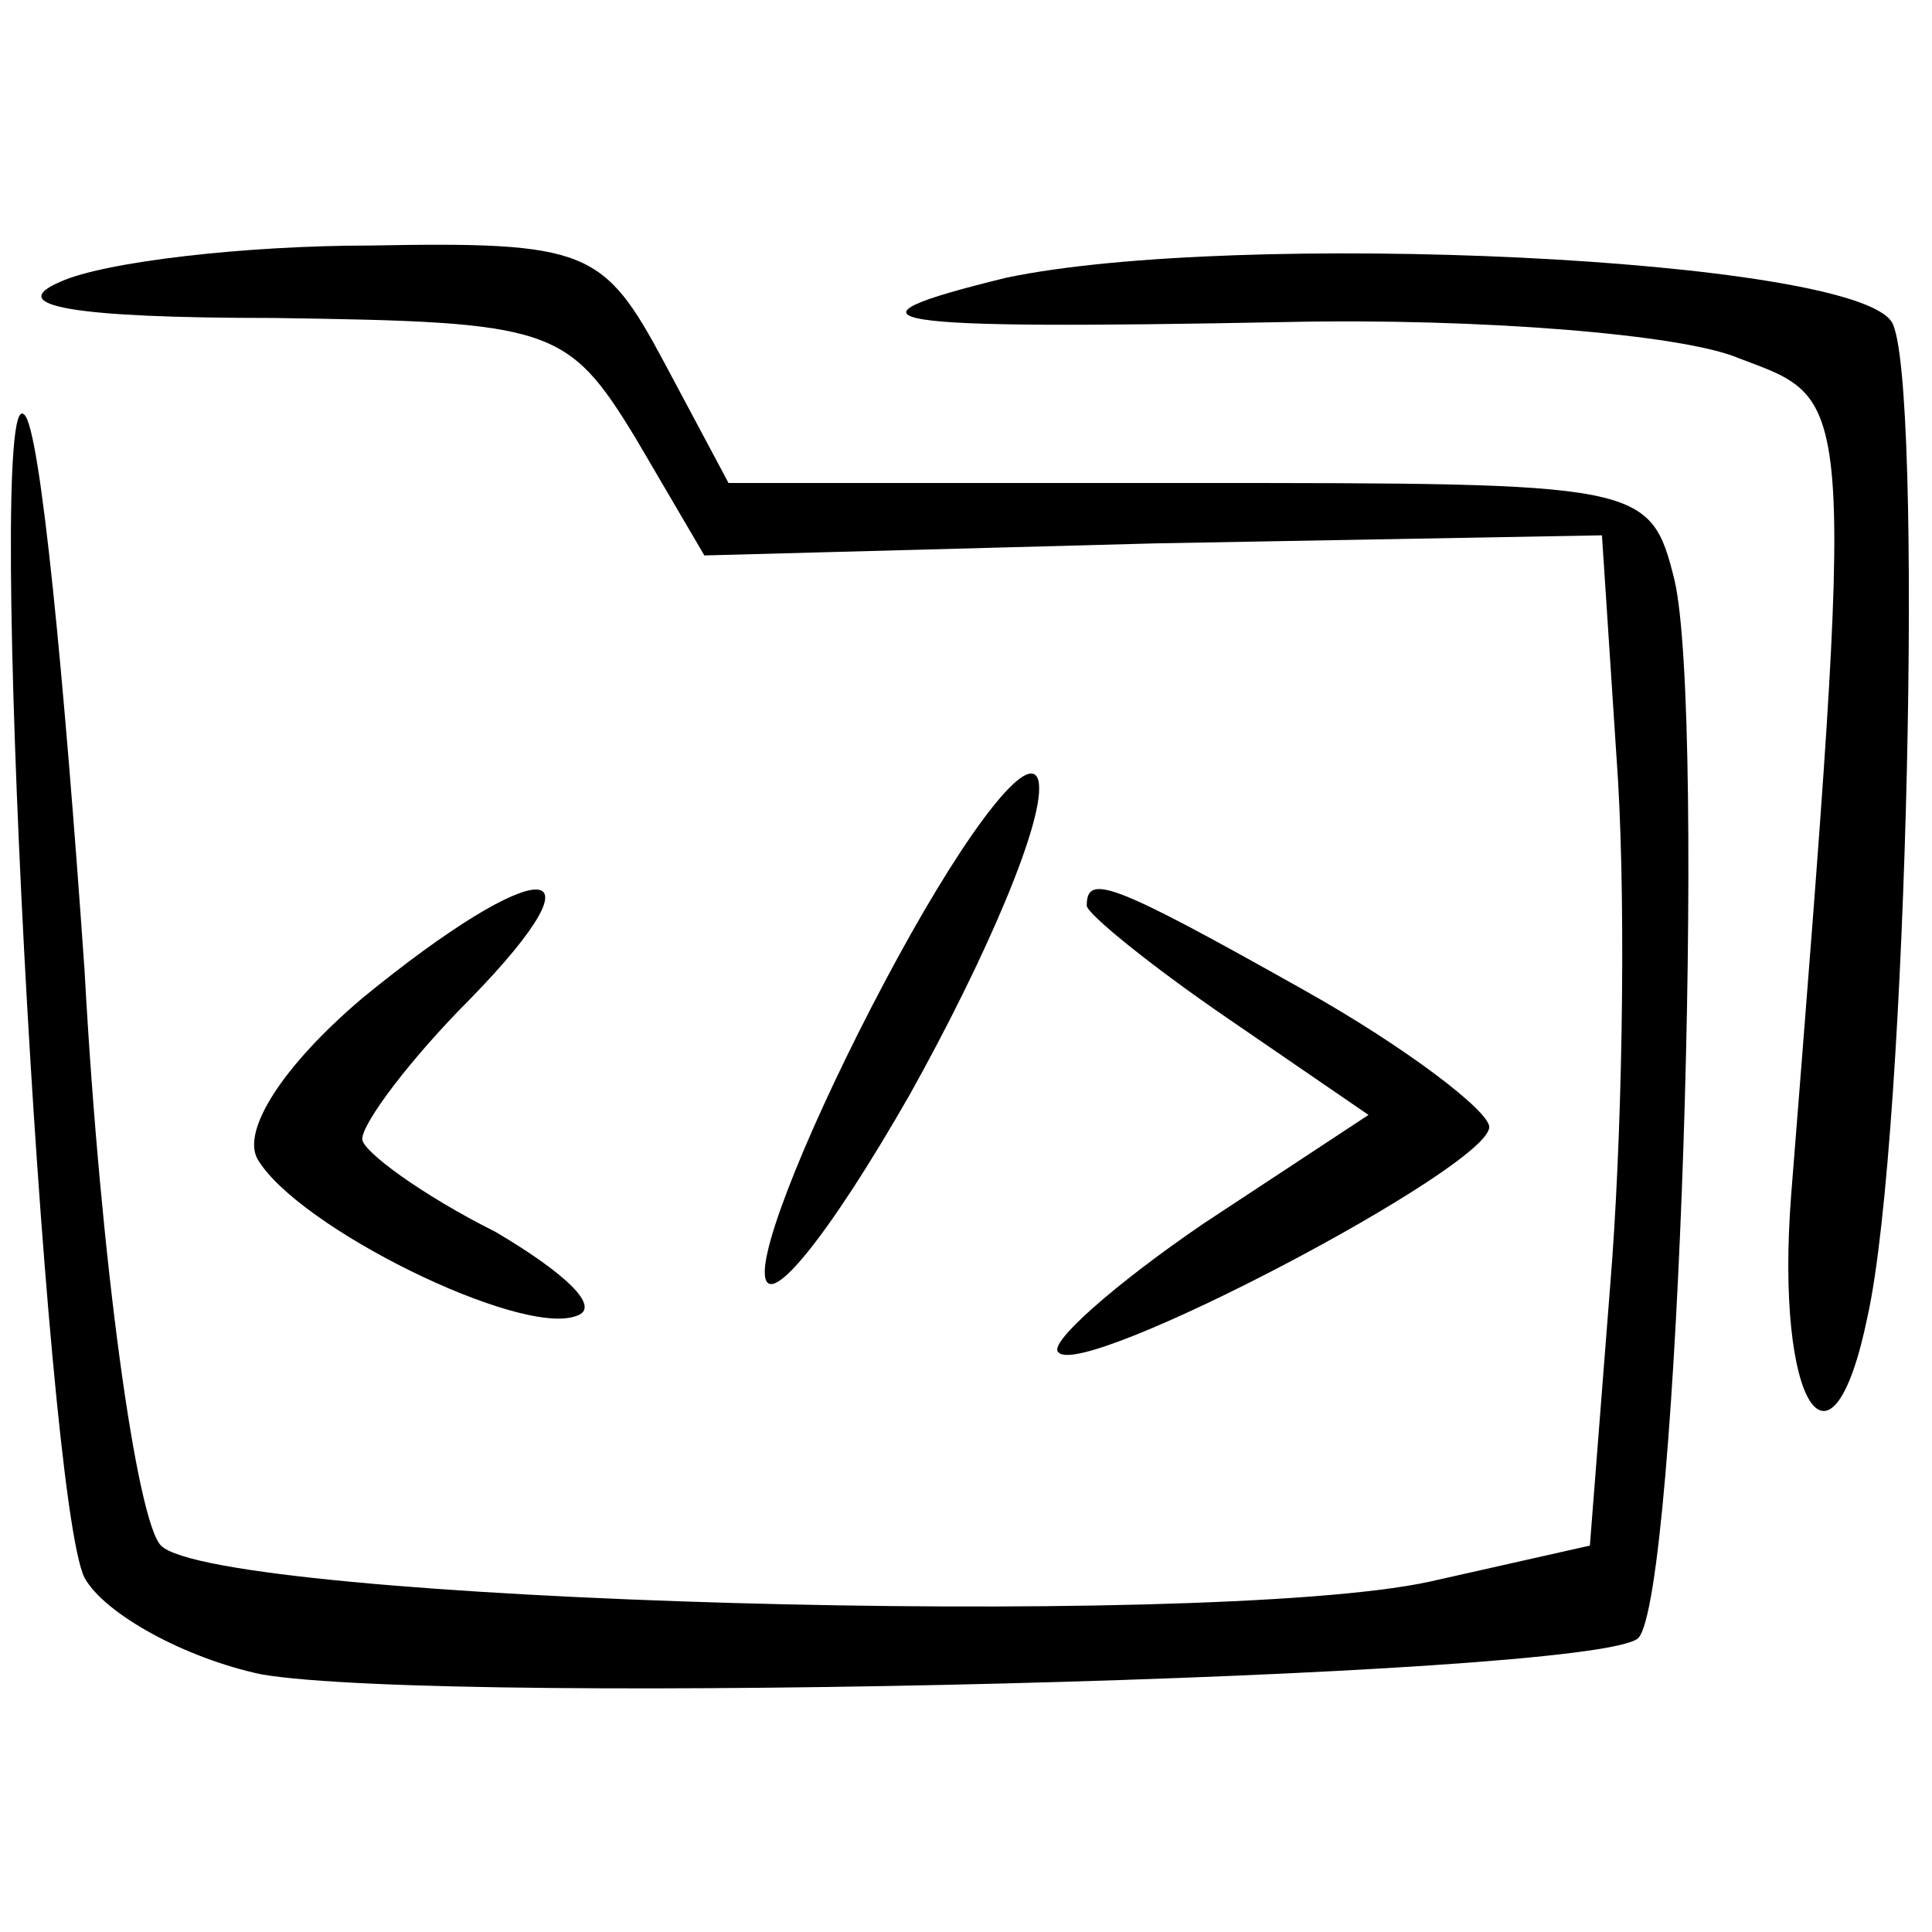
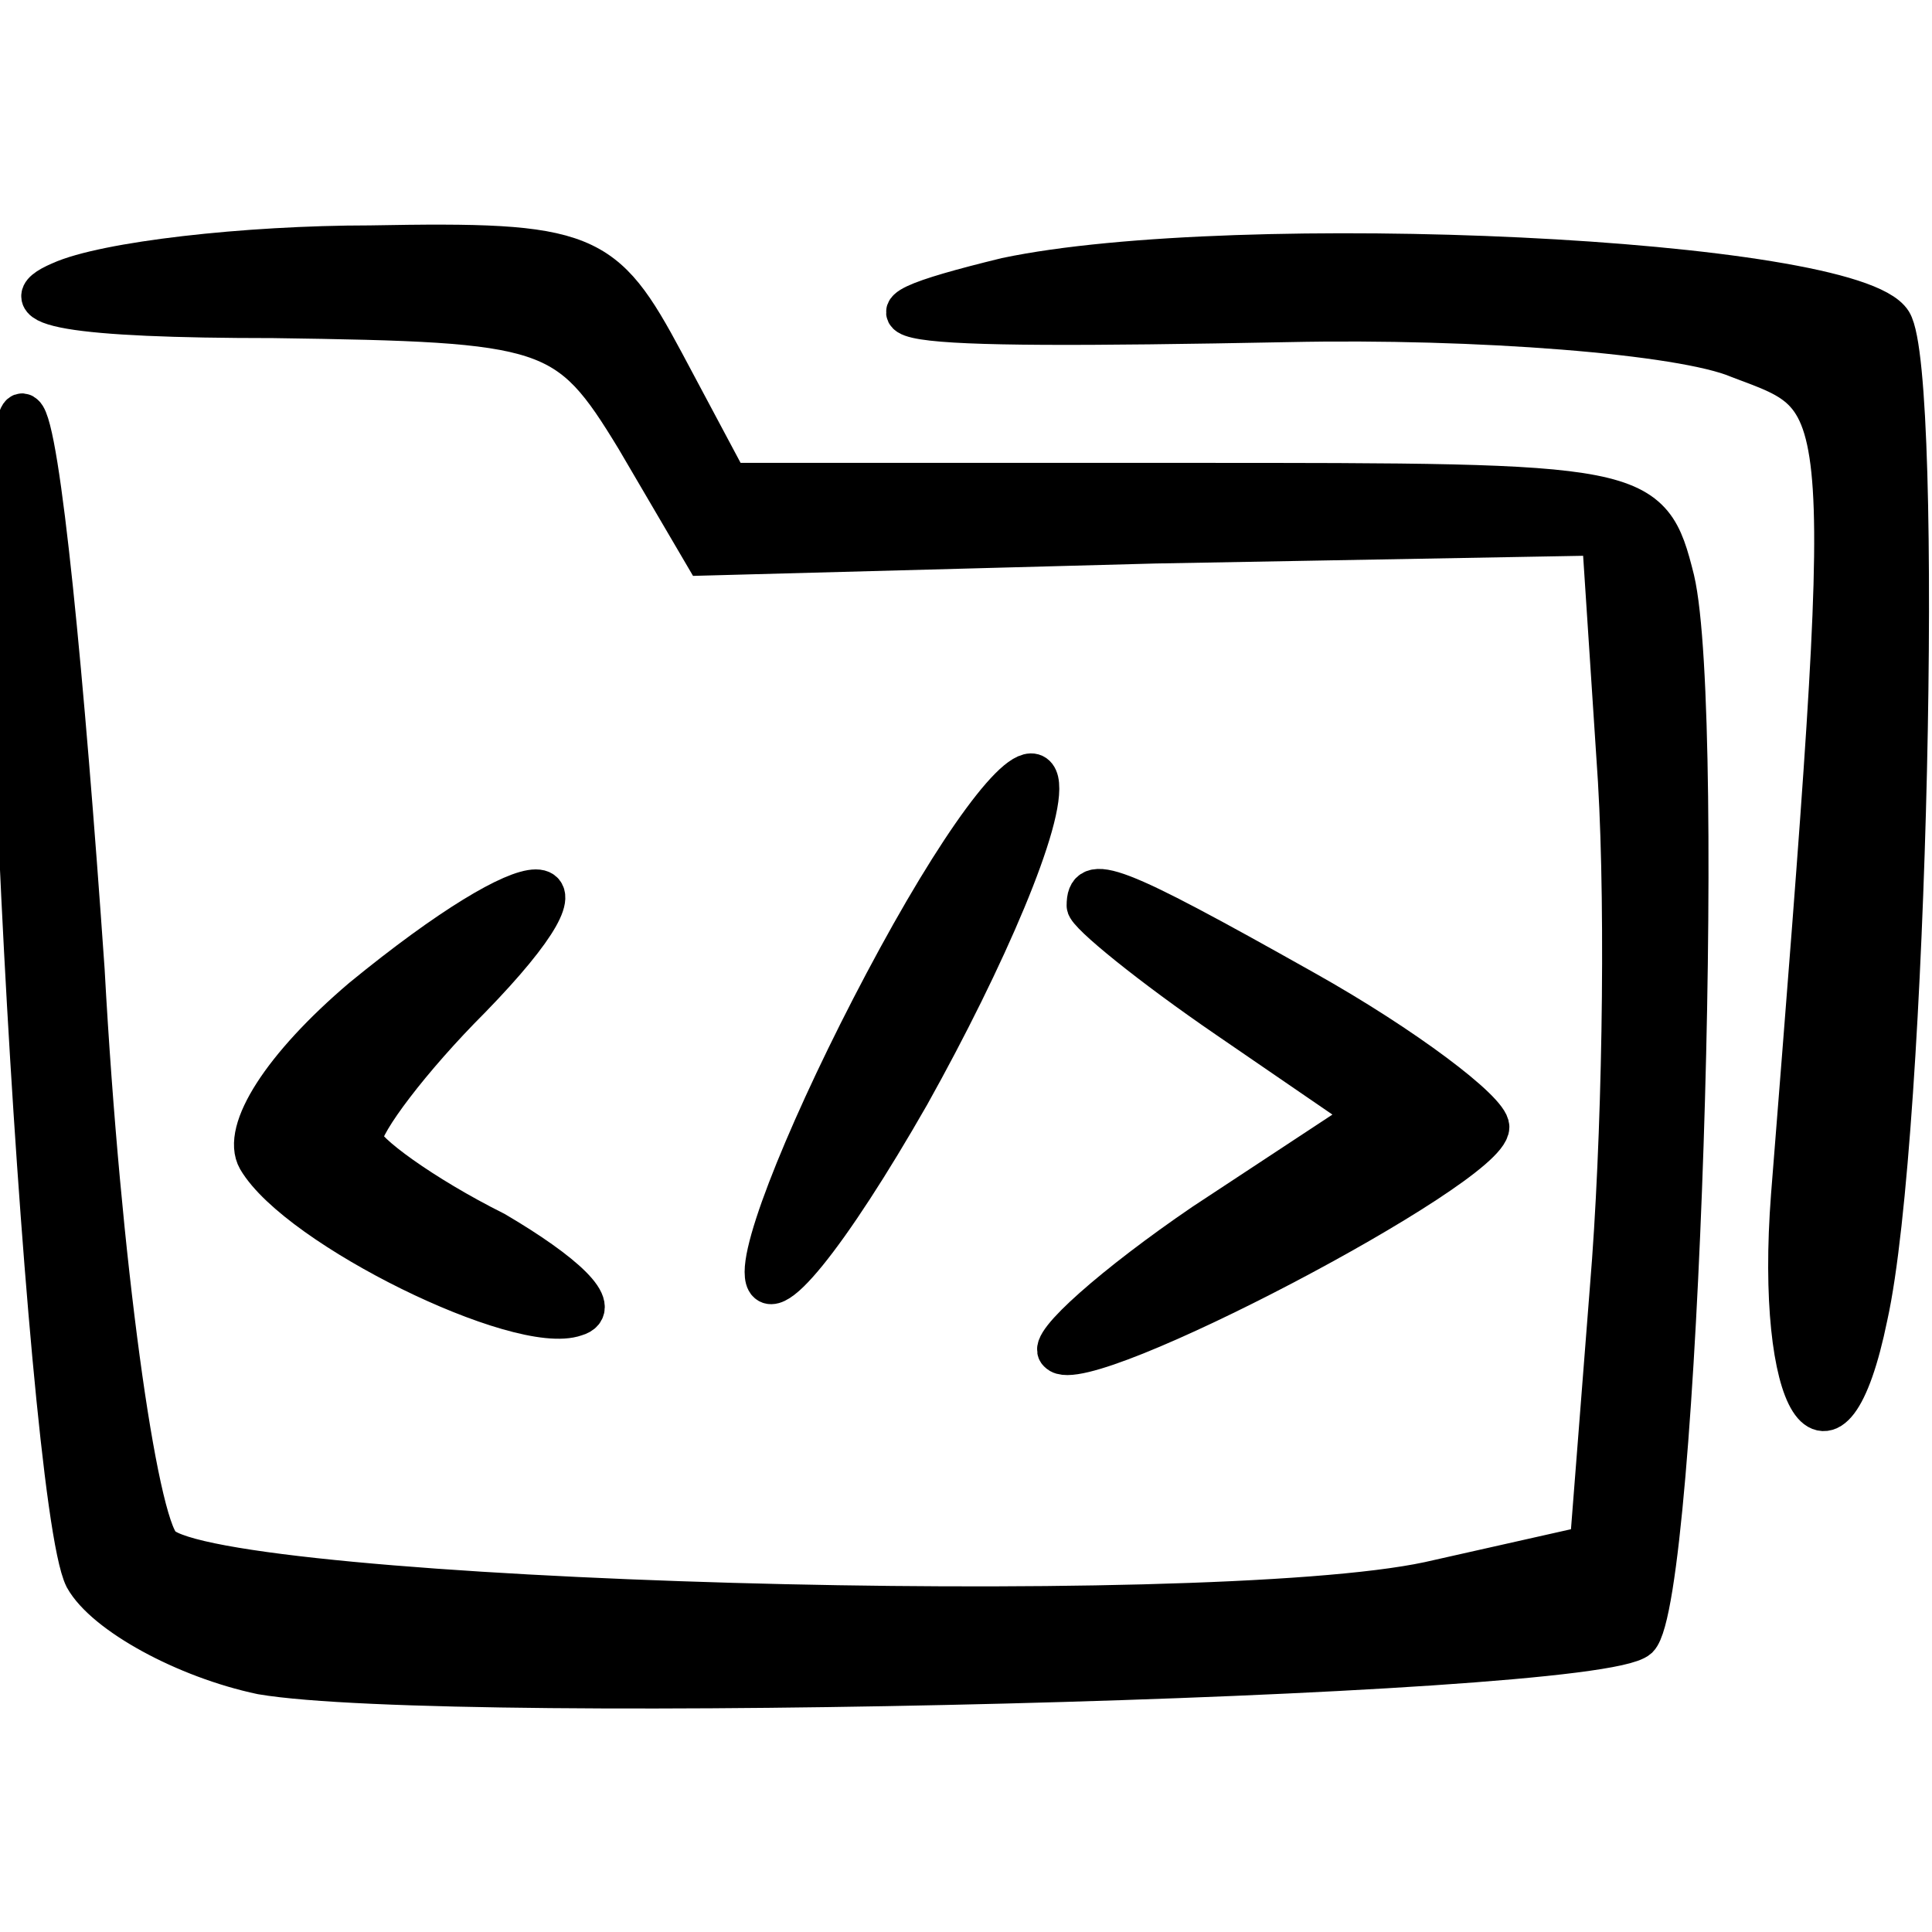
<svg xmlns="http://www.w3.org/2000/svg" version="1.0" width="48pt" height="48pt" viewBox="0 0 48 48" preserveAspectRatio="xMidYMid meet">
-   <g transform="translate(0,48) scale(0.1,-0.1)" fill="#000000" stroke="none">
+   <g transform="translate(0,48) scale(0.1,-0.1)" fill="currentColor" stroke="currentColor" stroke-width="10">
    <path d="M15 410 c-14 -6 3 -9 53 -9 69 -1 73 -2 90 -30 l17 -29 112 3 111 2 4 -61 c2 -34 1 -90 -2 -126 l-5 -64 -40 -9 c-56 -12 -301 -5 -315 9 -6 6 -15 70 -19 143 -5 72 -11 135 -15 138 -10 10 5 -269 15 -289 5 -9 25 -20 44 -24 47 -8 331 -1 342 9 10 10 17 229 9 263 -6 24 -8 24 -121 24 l-114 0 -16 30 c-15 28 -19 30 -73 29 -31 0 -66 -4 -77 -9z" />
    <path d="M250 411 c-45 -11 -33 -13 70 -11 47 1 98 -3 112 -9 29 -11 29 -6 13 -208 -4 -52 10 -74 19 -30 10 45 14 234 6 247 -10 16 -163 23 -220 11z" />
    <path d="M223 242 c-18 -33 -33 -68 -33 -78 0 -11 16 9 36 44 19 34 34 69 32 78 -2 8 -17 -11 -35 -44z" />
    <path d="M90 232 c-20 -17 -30 -33 -26 -40 10 -17 65 -44 79 -39 7 2 -3 11 -20 21 -18 9 -33 20 -33 23 0 4 12 20 27 35 35 36 17 36 -27 0z" />
    <path d="M270 255 c0 -2 16 -15 35 -28 l35 -24 -41 -27 c-22 -15 -39 -30 -36 -32 6 -7 107 46 107 56 0 4 -21 20 -46 34 -48 27 -54 29 -54 21z" />
  </g>
</svg>
